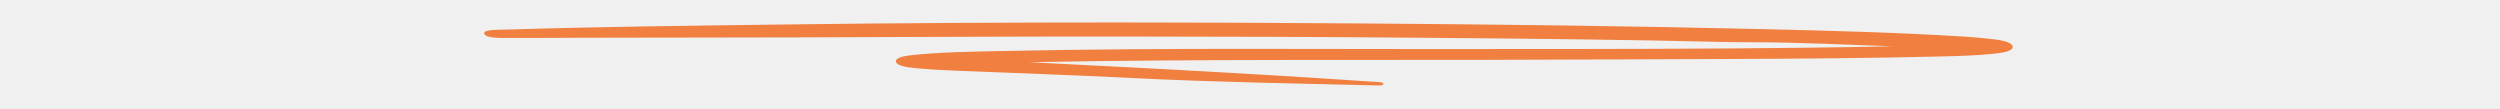
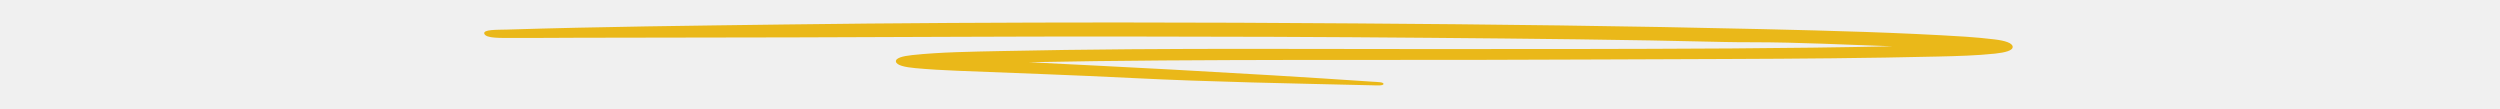
<svg xmlns="http://www.w3.org/2000/svg" width="437" height="19" viewBox="0 0 437 19" fill="none">
  <mask id="mask0_2738_9691" style="mask-type:luminance" maskUnits="userSpaceOnUse" x="84" y="0" width="269" height="19">
    <path d="M352.492 0H84.51V18.016H352.492V0Z" fill="white" />
  </mask>
  <g mask="url(#mask0_2738_9691)">
-     <path d="M179.757 10.871C188.102 11.297 196.448 11.701 204.783 12.156C216.54 12.798 228.276 13.49 239.982 14.285C240.77 14.338 241.867 14.337 241.838 14.67C241.801 15.022 240.657 14.929 239.907 14.912C225.931 14.578 211.952 14.344 197.993 13.643C187.833 13.131 177.619 12.779 167.427 12.373C164.911 12.272 162.425 12.134 159.981 11.908C158.207 11.742 156.733 11.428 156.609 10.781C156.496 10.146 157.777 9.804 159.47 9.626C164.44 9.097 169.745 9.039 174.972 8.925C189.901 8.608 204.904 8.526 219.936 8.541C238.087 8.562 256.239 8.601 274.381 8.568C293.225 8.532 312.079 8.496 330.833 8.09C322.671 7.826 314.524 7.388 306.347 7.384C304.737 7.382 303.128 7.38 301.519 7.34C284.294 6.92 267.094 6.76 249.894 6.61C231.627 6.449 213.368 6.388 195.127 6.381C176.343 6.371 157.586 6.485 138.811 6.535C126.219 6.566 113.607 6.577 101.014 6.598C97.172 6.605 93.34 6.653 89.498 6.631C87.622 6.62 84.953 6.745 84.656 5.898C84.387 5.118 86.992 5.222 88.662 5.169C104.772 4.668 121.012 4.491 137.233 4.279C156.576 4.024 175.964 3.932 195.371 3.927C209.227 3.925 223.101 3.996 236.984 4.093C260.722 4.256 284.468 4.536 308.226 5.094C320.061 5.373 331.895 5.674 343.64 6.417C345.317 6.524 346.982 6.694 348.608 6.882C350.469 7.101 351.773 7.514 351.817 8.172C351.861 8.84 350.491 9.186 348.728 9.373C345.541 9.712 342.141 9.804 338.782 9.882C326.529 10.172 314.221 10.269 301.886 10.312C287.327 10.363 272.778 10.431 258.22 10.464C247.771 10.49 237.303 10.456 226.854 10.476C211.141 10.505 195.427 10.559 179.766 10.878L179.757 10.871Z" fill="#F17F3F" />
+     <path d="M179.757 10.871C188.102 11.297 196.448 11.701 204.783 12.156C216.54 12.798 228.276 13.49 239.982 14.285C240.77 14.338 241.867 14.337 241.838 14.67C241.801 15.022 240.657 14.929 239.907 14.912C225.931 14.578 211.952 14.344 197.993 13.643C187.833 13.131 177.619 12.779 167.427 12.373C164.911 12.272 162.425 12.134 159.981 11.908C158.207 11.742 156.733 11.428 156.609 10.781C156.496 10.146 157.777 9.804 159.47 9.626C164.44 9.097 169.745 9.039 174.972 8.925C189.901 8.608 204.904 8.526 219.936 8.541C238.087 8.562 256.239 8.601 274.381 8.568C293.225 8.532 312.079 8.496 330.833 8.09C322.671 7.826 314.524 7.388 306.347 7.384C304.737 7.382 303.128 7.38 301.519 7.34C284.294 6.92 267.094 6.76 249.894 6.61C231.627 6.449 213.368 6.388 195.127 6.381C176.343 6.371 157.586 6.485 138.811 6.535C126.219 6.566 113.607 6.577 101.014 6.598C97.172 6.605 93.34 6.653 89.498 6.631C87.622 6.62 84.953 6.745 84.656 5.898C84.387 5.118 86.992 5.222 88.662 5.169C104.772 4.668 121.012 4.491 137.233 4.279C156.576 4.024 175.964 3.932 195.371 3.927C209.227 3.925 223.101 3.996 236.984 4.093C260.722 4.256 284.468 4.536 308.226 5.094C320.061 5.373 331.895 5.674 343.64 6.417C345.317 6.524 346.982 6.694 348.608 6.882C350.469 7.101 351.773 7.514 351.817 8.172C351.861 8.84 350.491 9.186 348.728 9.373C345.541 9.712 342.141 9.804 338.782 9.882C326.529 10.172 314.221 10.269 301.886 10.312C287.327 10.363 272.778 10.431 258.22 10.464C247.771 10.49 237.303 10.456 226.854 10.476C211.141 10.505 195.427 10.559 179.766 10.878L179.757 10.871Z" fill="#EAB819" />
  </g>
</svg>
